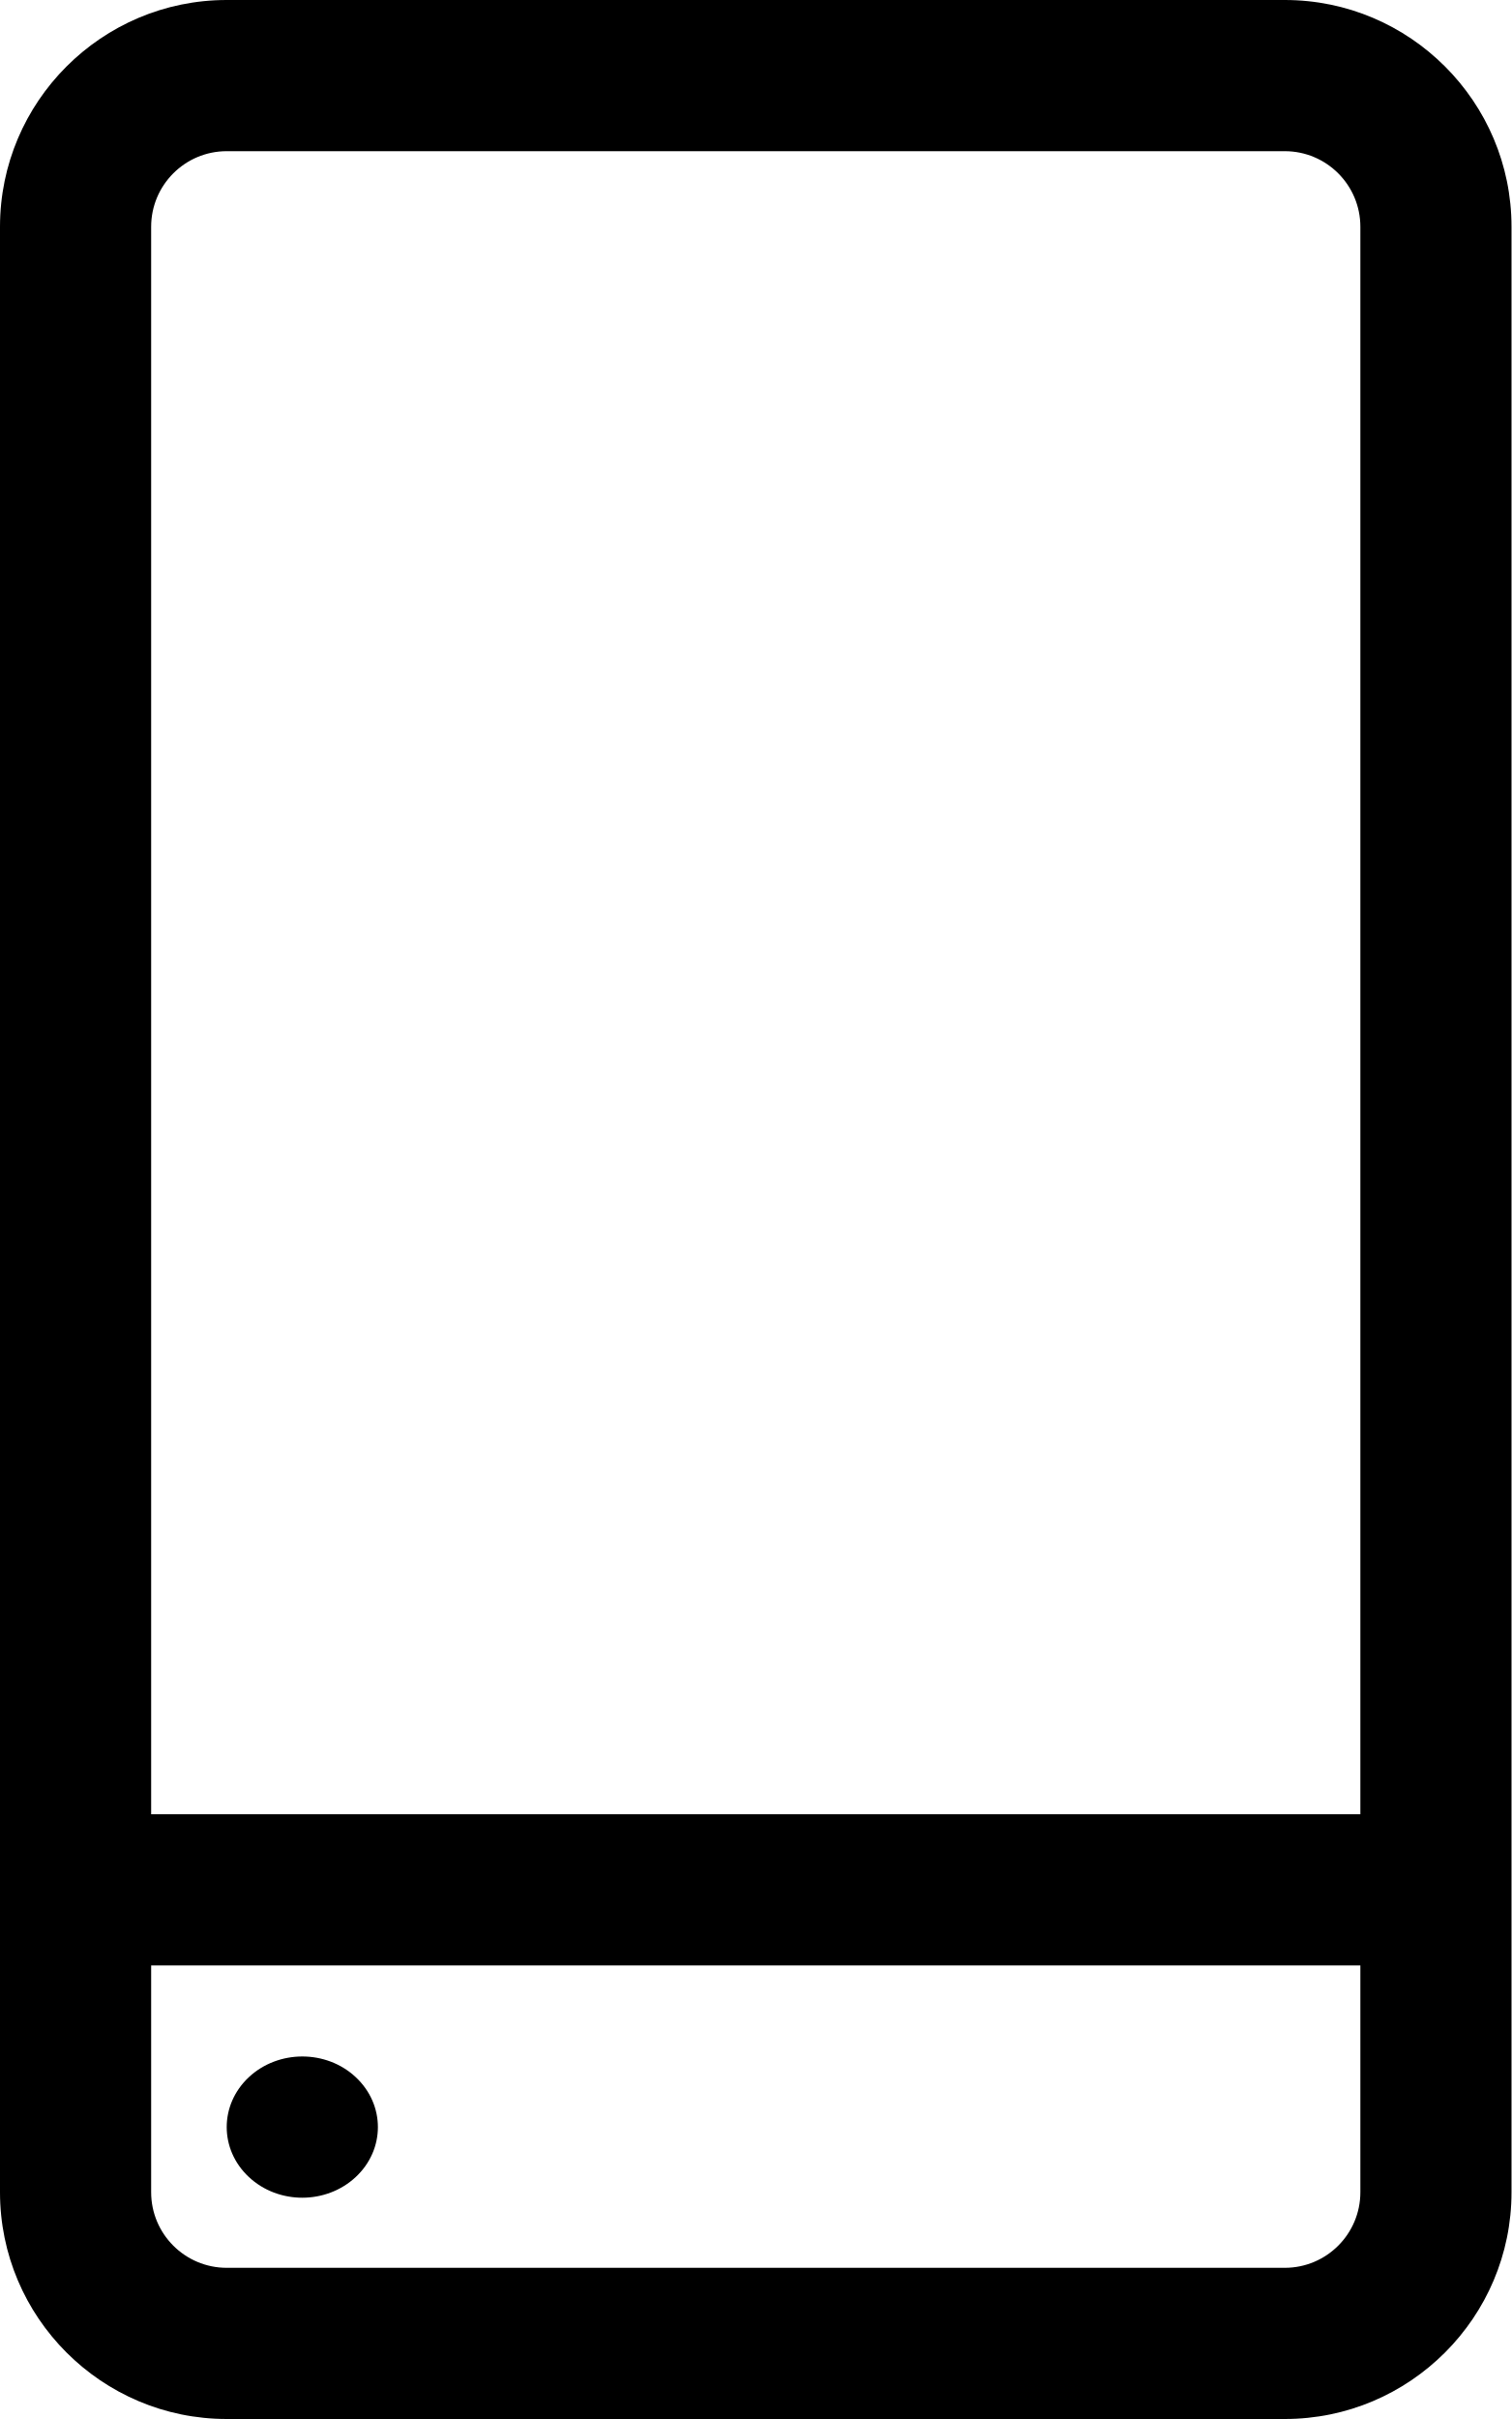
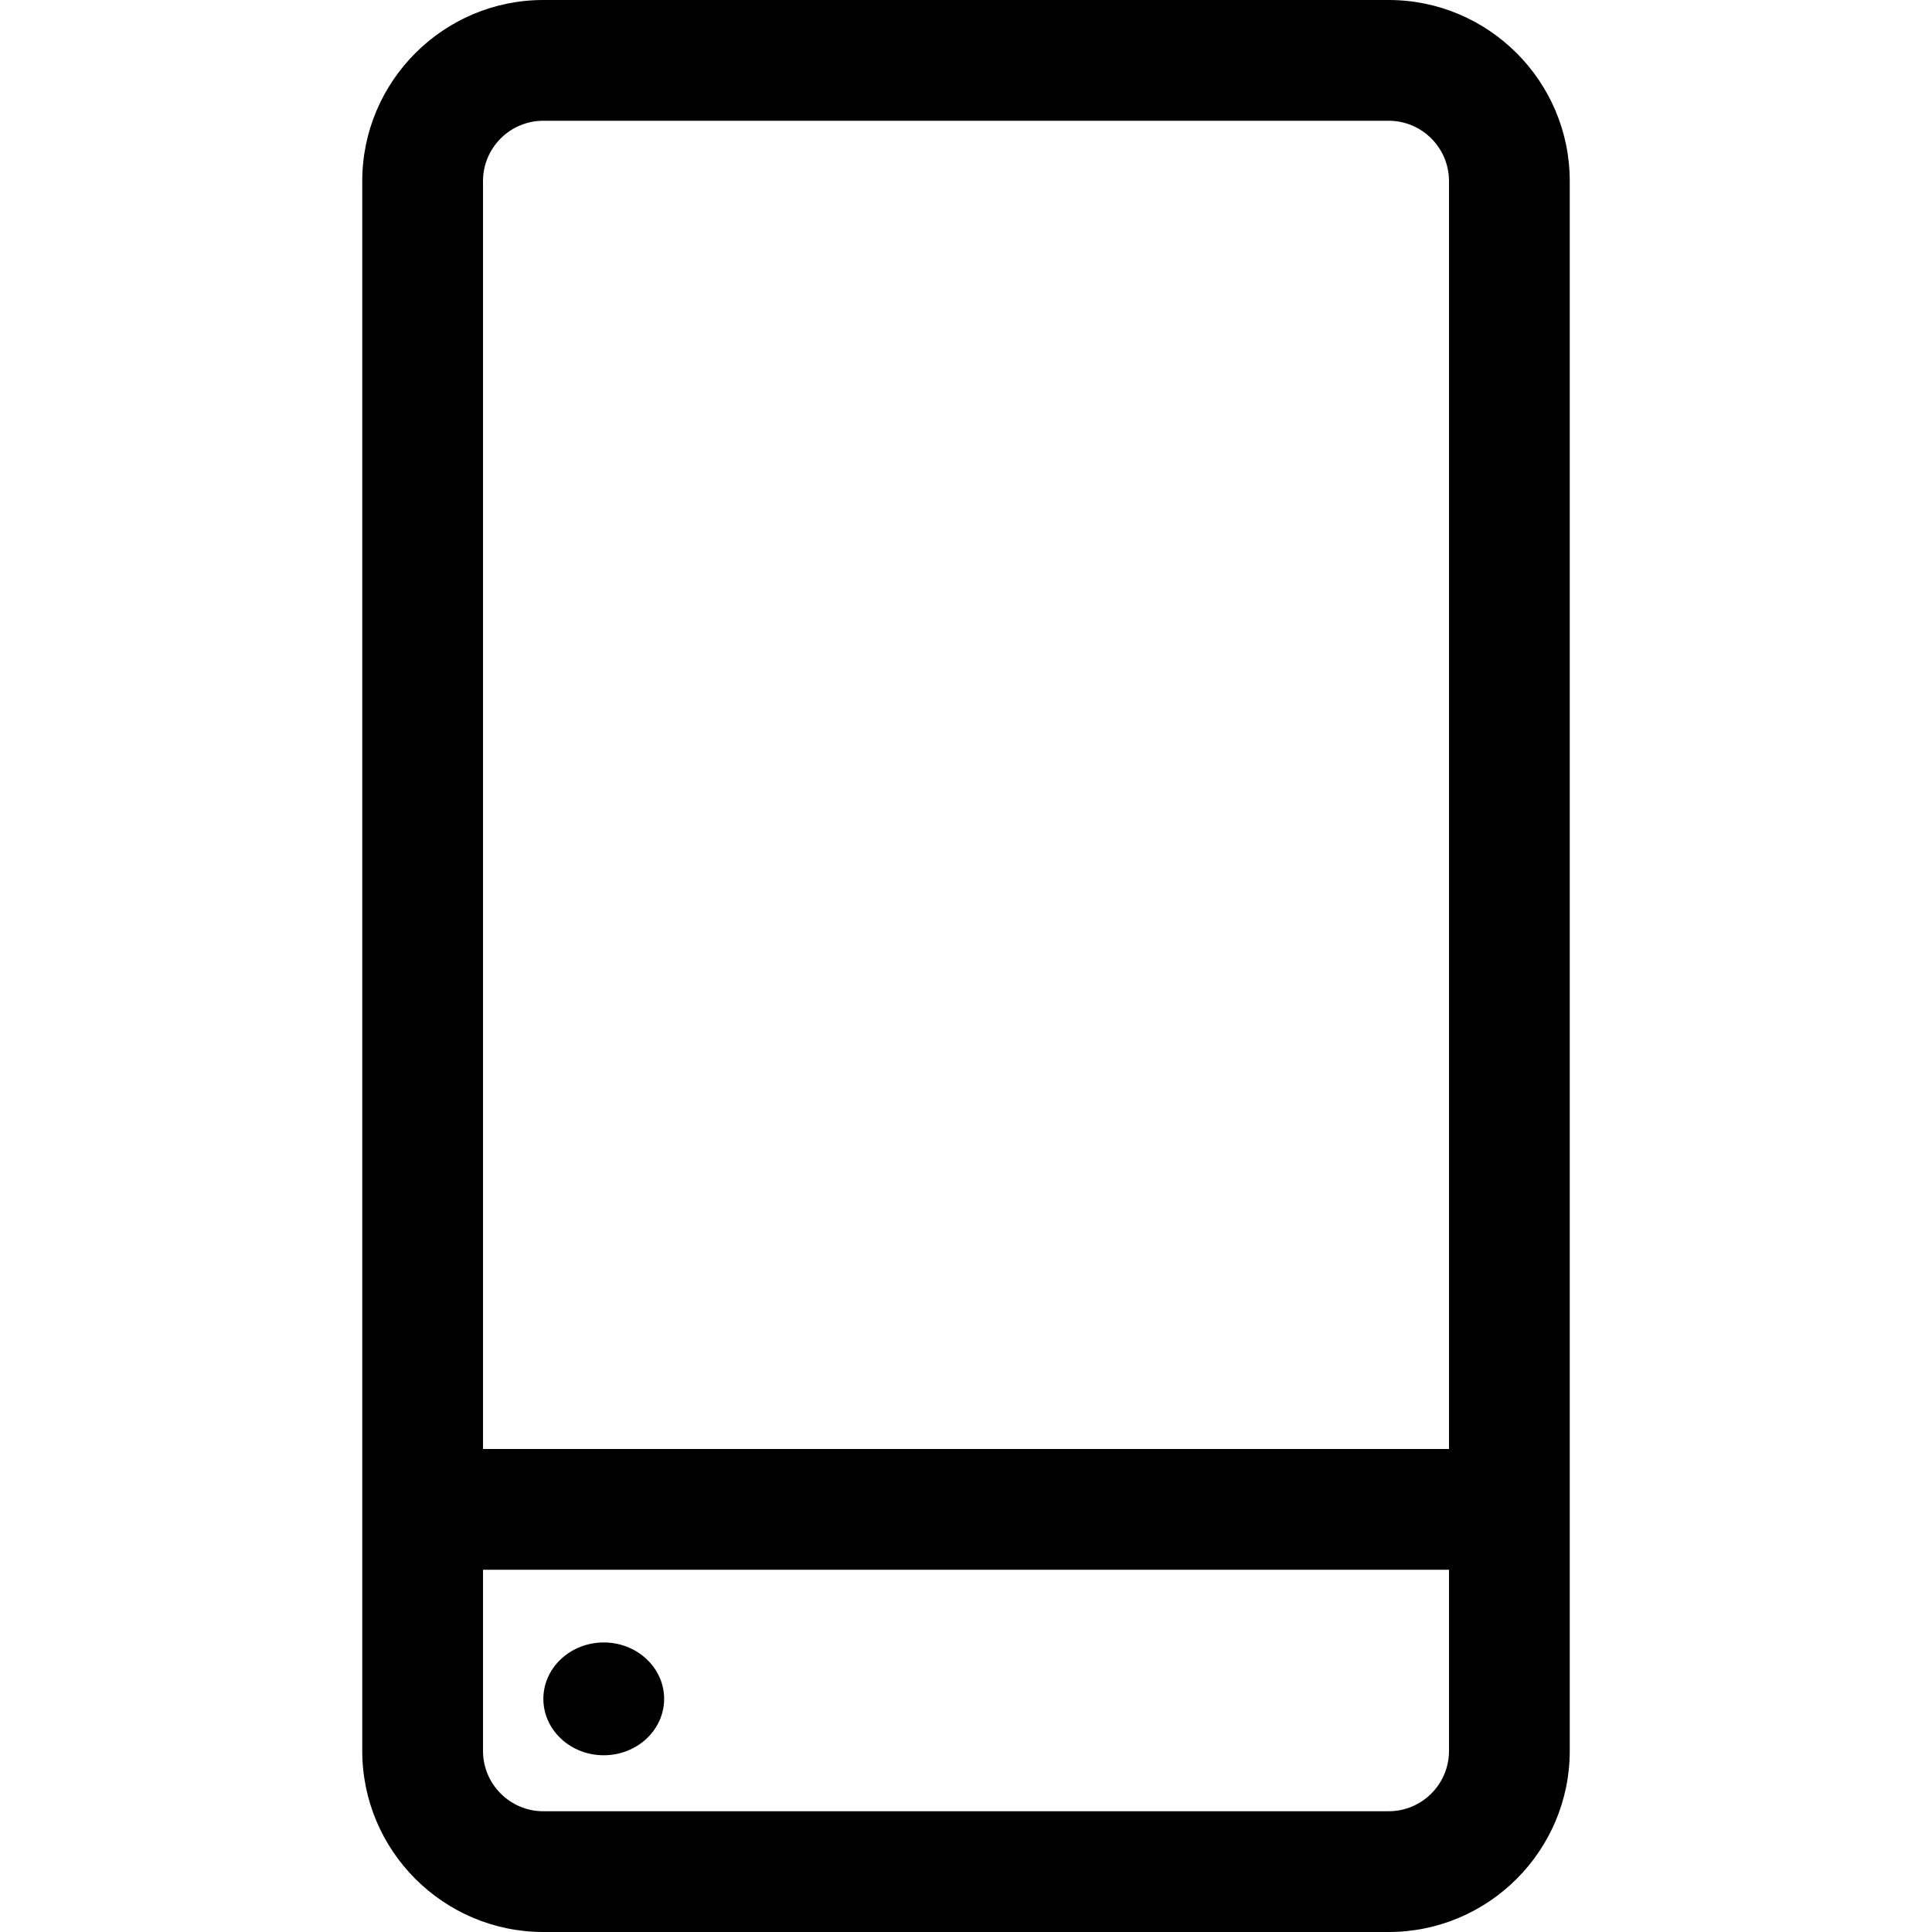
- <svg xmlns="http://www.w3.org/2000/svg" version="1.1" width="20" height="32" viewBox="0 0 20 32">
-   <path d="M17 0h-14c-1.654 0-3 1.346-3 3v26c0 1.654 1.346 3 3 3h14c1.654 0 3-1.346 3-3v-26c0-1.654-1.346-3-3-3zM3 2h14c0.552 0 1 0.448 1 1v21h-16v-21c0-0.552 0.448-1 1-1zM17 30h-14c-0.552 0-1-0.448-1-1v-3h16v3c0 0.552-0.448 1-1 1z" />
-   <path d="M4.707 27.478c0.391 0.365 0.391 0.956 0 1.321s-1.024 0.365-1.414 0c-0.391-0.365-0.391-0.956 0-1.321s1.024-0.365 1.414 0z" />
+ <svg xmlns="http://www.w3.org/2000/svg" version="1.1" width="32" height="32" viewBox="0 0 32 32">
+   <path d="M23 0h-14c-1.654 0-3 1.346-3 3v26c0 1.654 1.346 3 3 3h14c1.654 0 3-1.346 3-3v-26c0-1.654-1.346-3-3-3zM9 2h14c0.552 0 1 0.448 1 1v21h-16v-21c0-0.552 0.448-1 1-1zM23 30h-14c-0.552 0-1-0.448-1-1v-3h16v3c0 0.552-0.448 1-1 1z" />
+   <path d="M10.707 27.478c0.391 0.365 0.391 0.956 0 1.321s-1.024 0.365-1.414 0c-0.391-0.365-0.391-0.956 0-1.321s1.024-0.365 1.414 0z" />
</svg>
